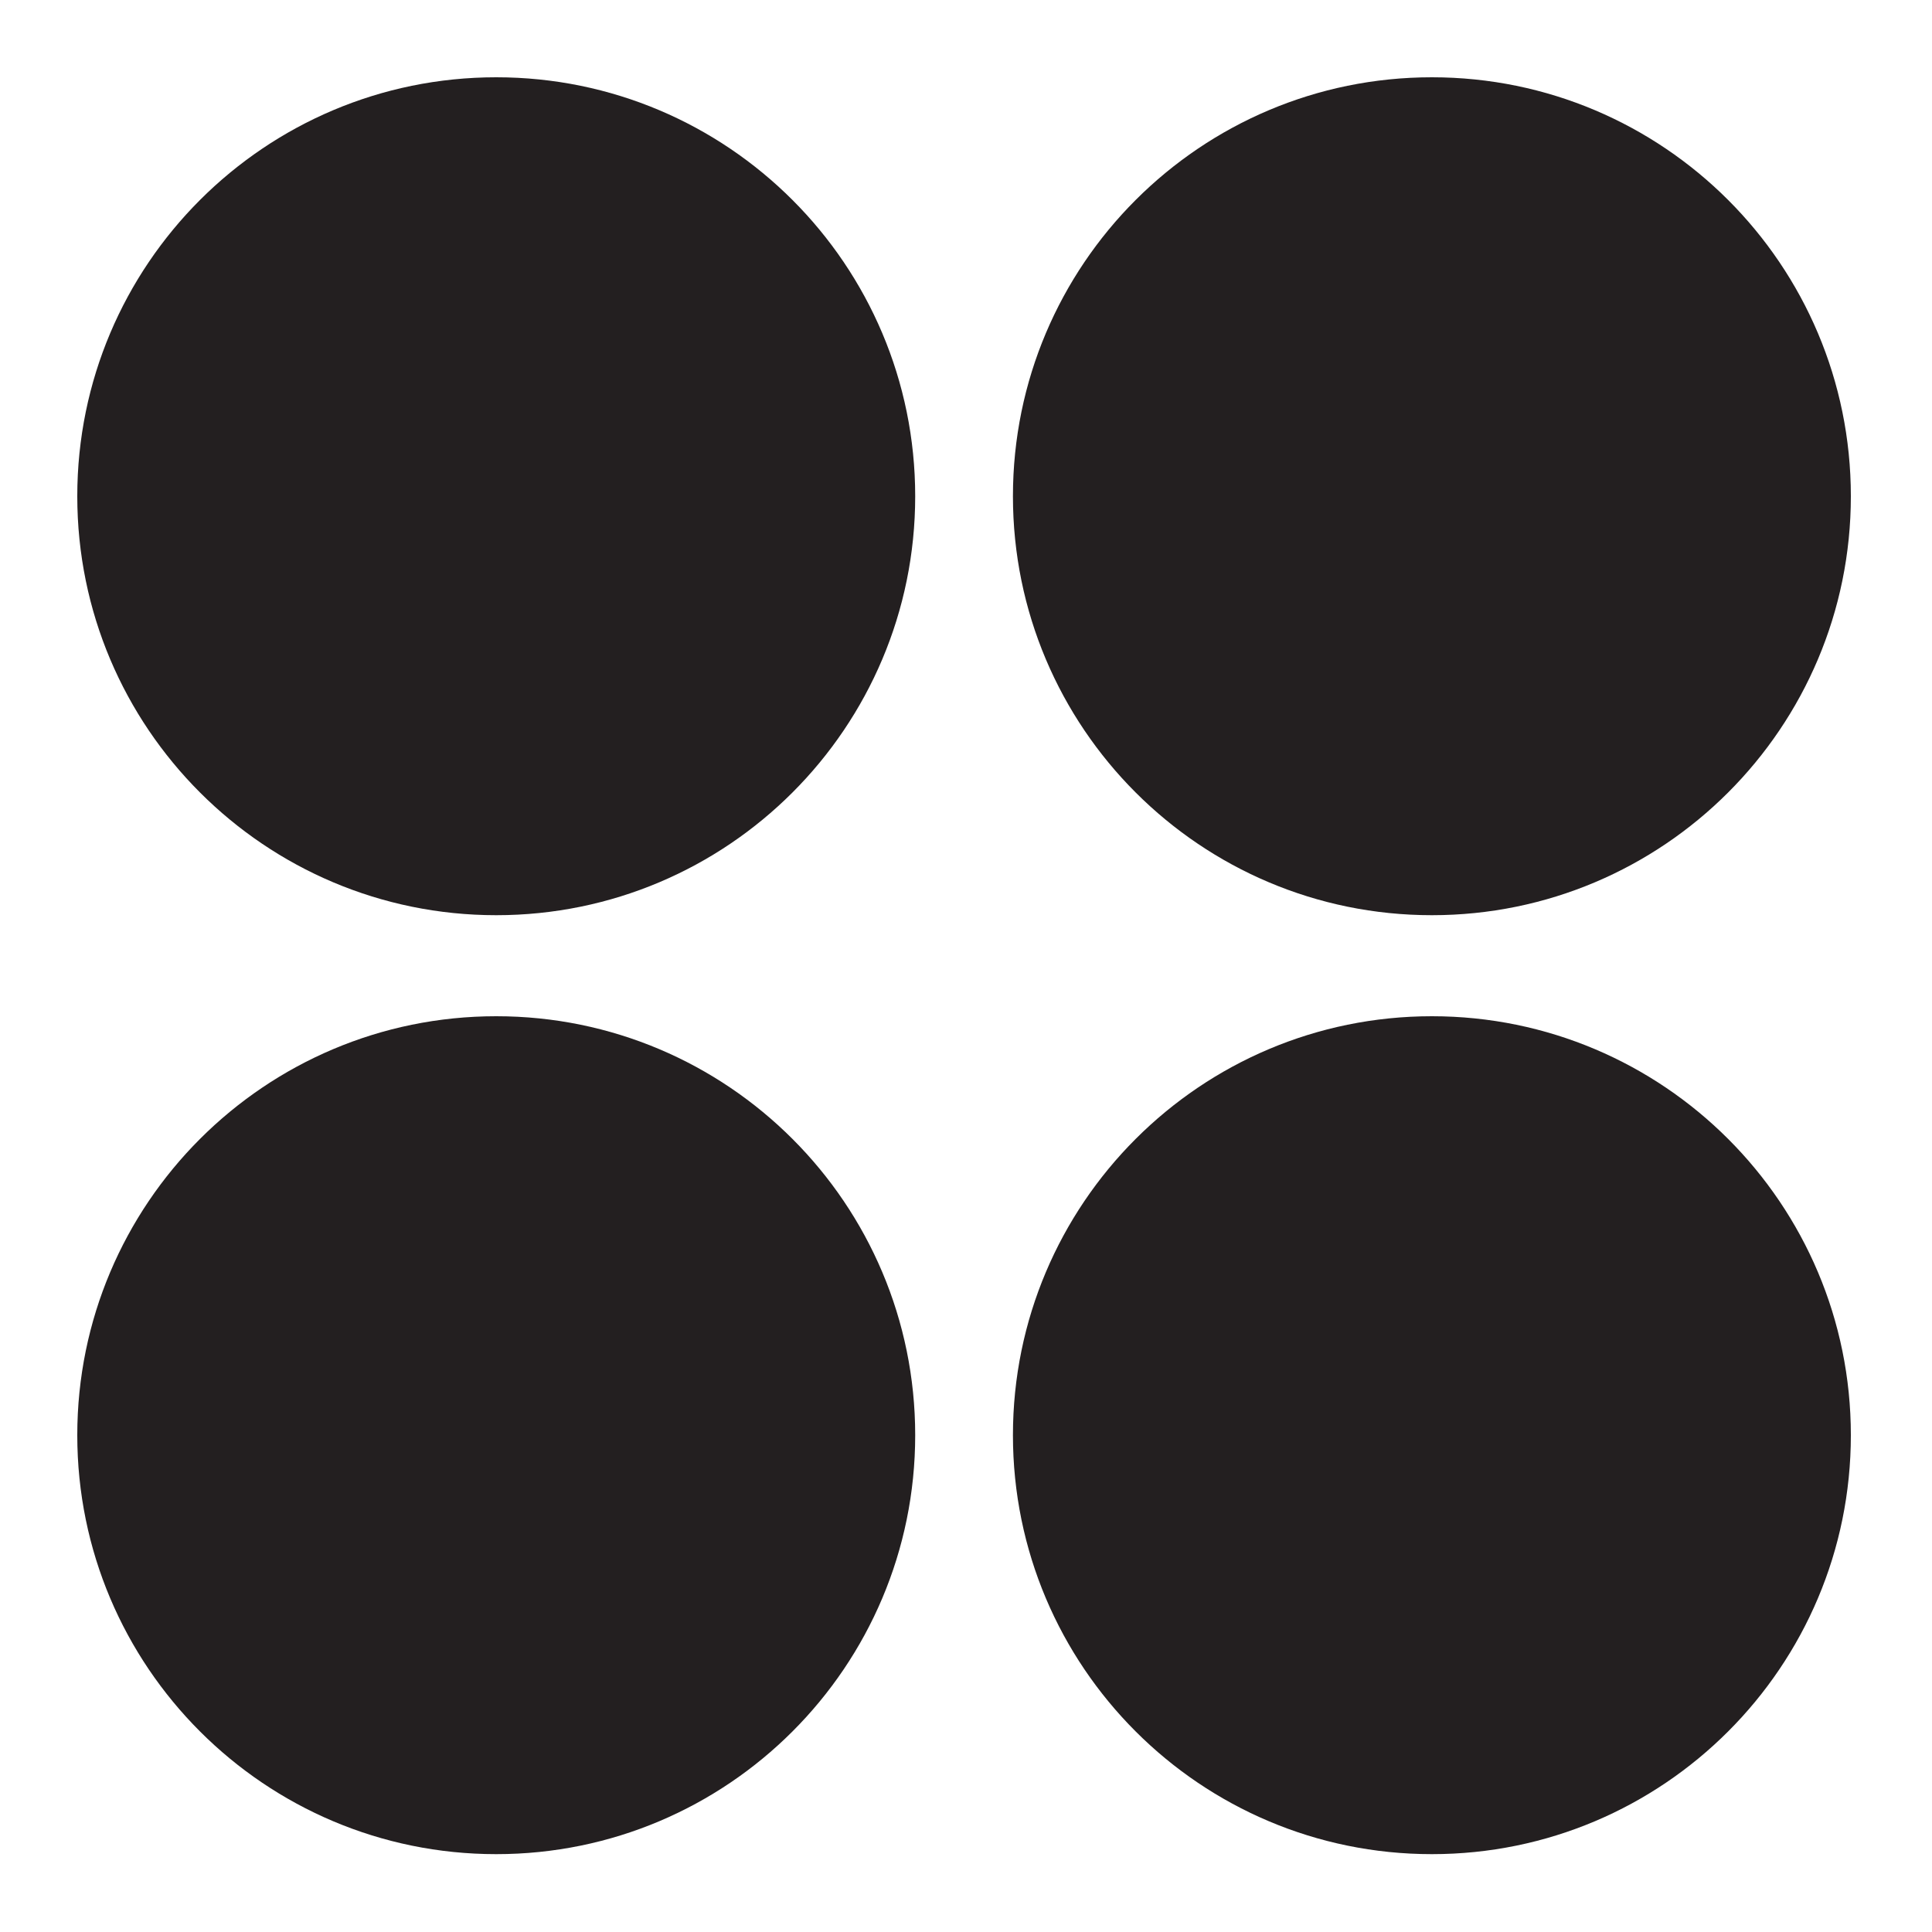
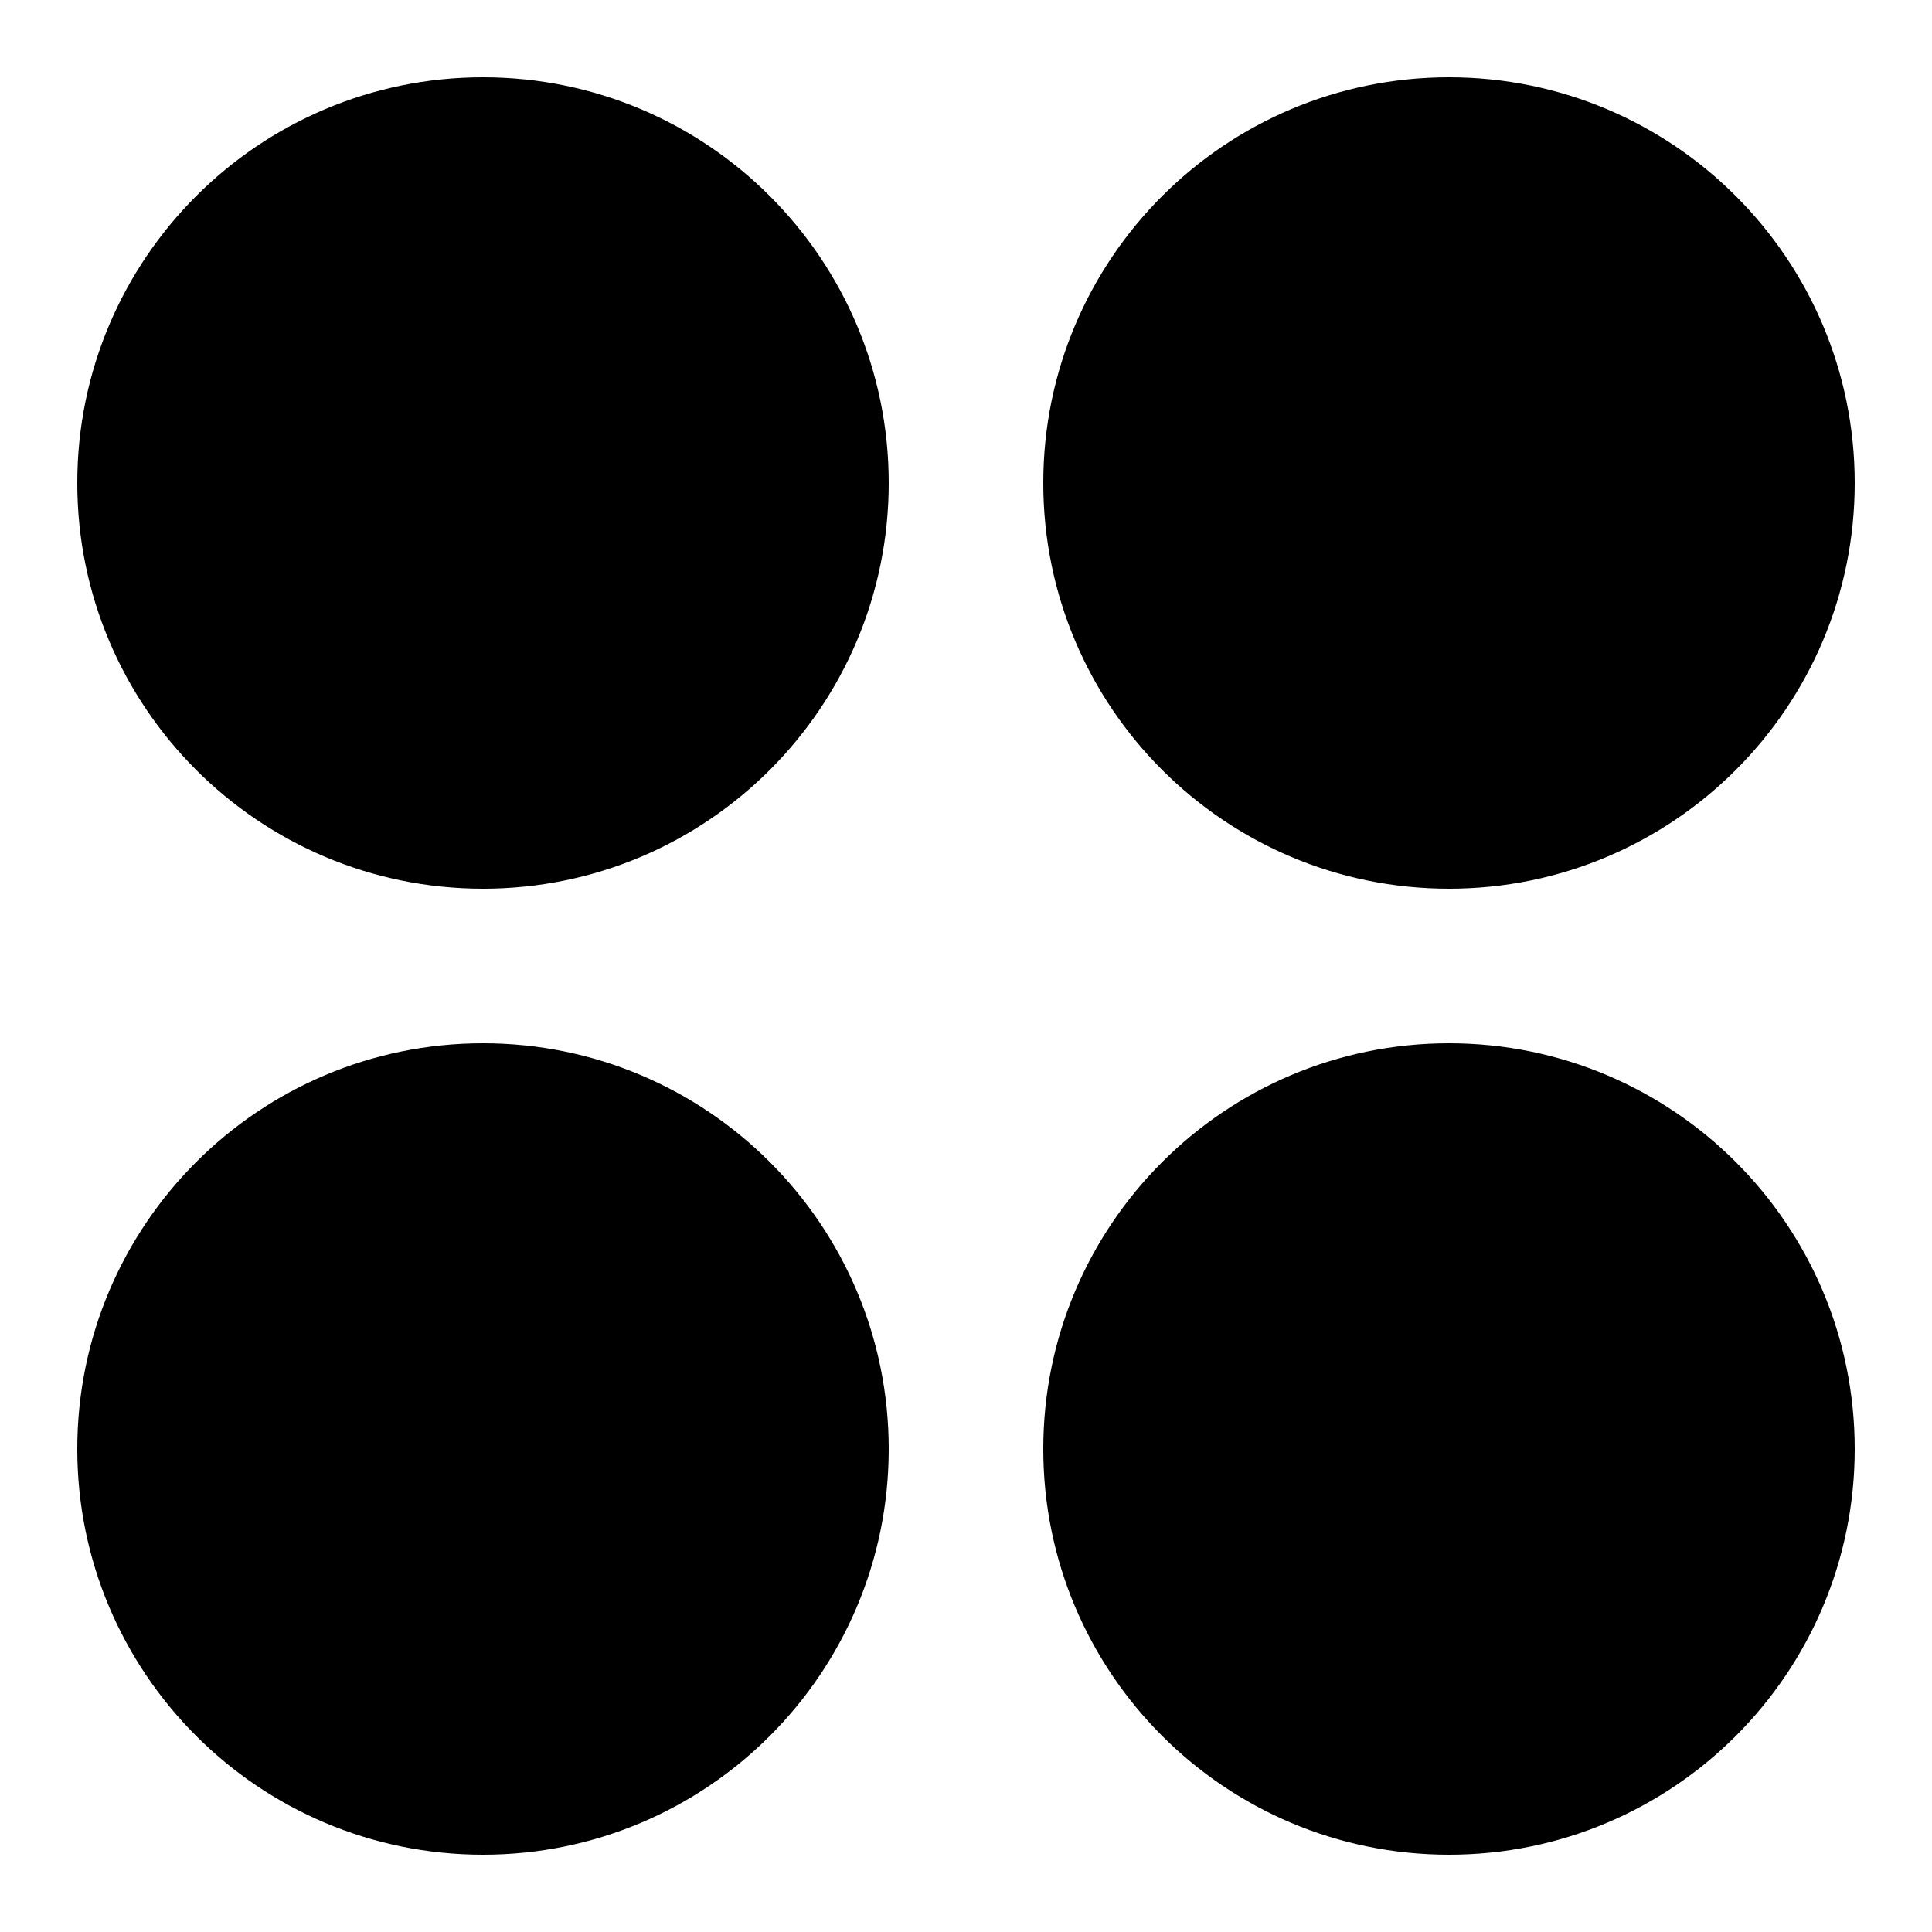
- <svg xmlns="http://www.w3.org/2000/svg" width="250" height="250" viewBox="0 0 250 250">
-   <circle cx="64.213" cy="64.213" r="54.213" style="fill: #231f20" />
-   <circle cx="185.287" cy="64.213" r="54.213" style="fill: #231f20" />
-   <circle cx="64.213" cy="185.713" r="54.213" style="fill: #231f20" />
-   <circle cx="185.287" cy="185.713" r="54.213" style="fill: #231f20" />
+ <svg xmlns="http://www.w3.org/2000/svg" viewBox="0 0 500 500">
+   <g>
+     <circle cx="125" cy="125" r="105" />
+     <circle cx="375" cy="125" r="105" />
+     <circle cx="125" cy="375" r="105" />
+     <circle cx="375" cy="375" r="105" />
+   </g>
</svg>
